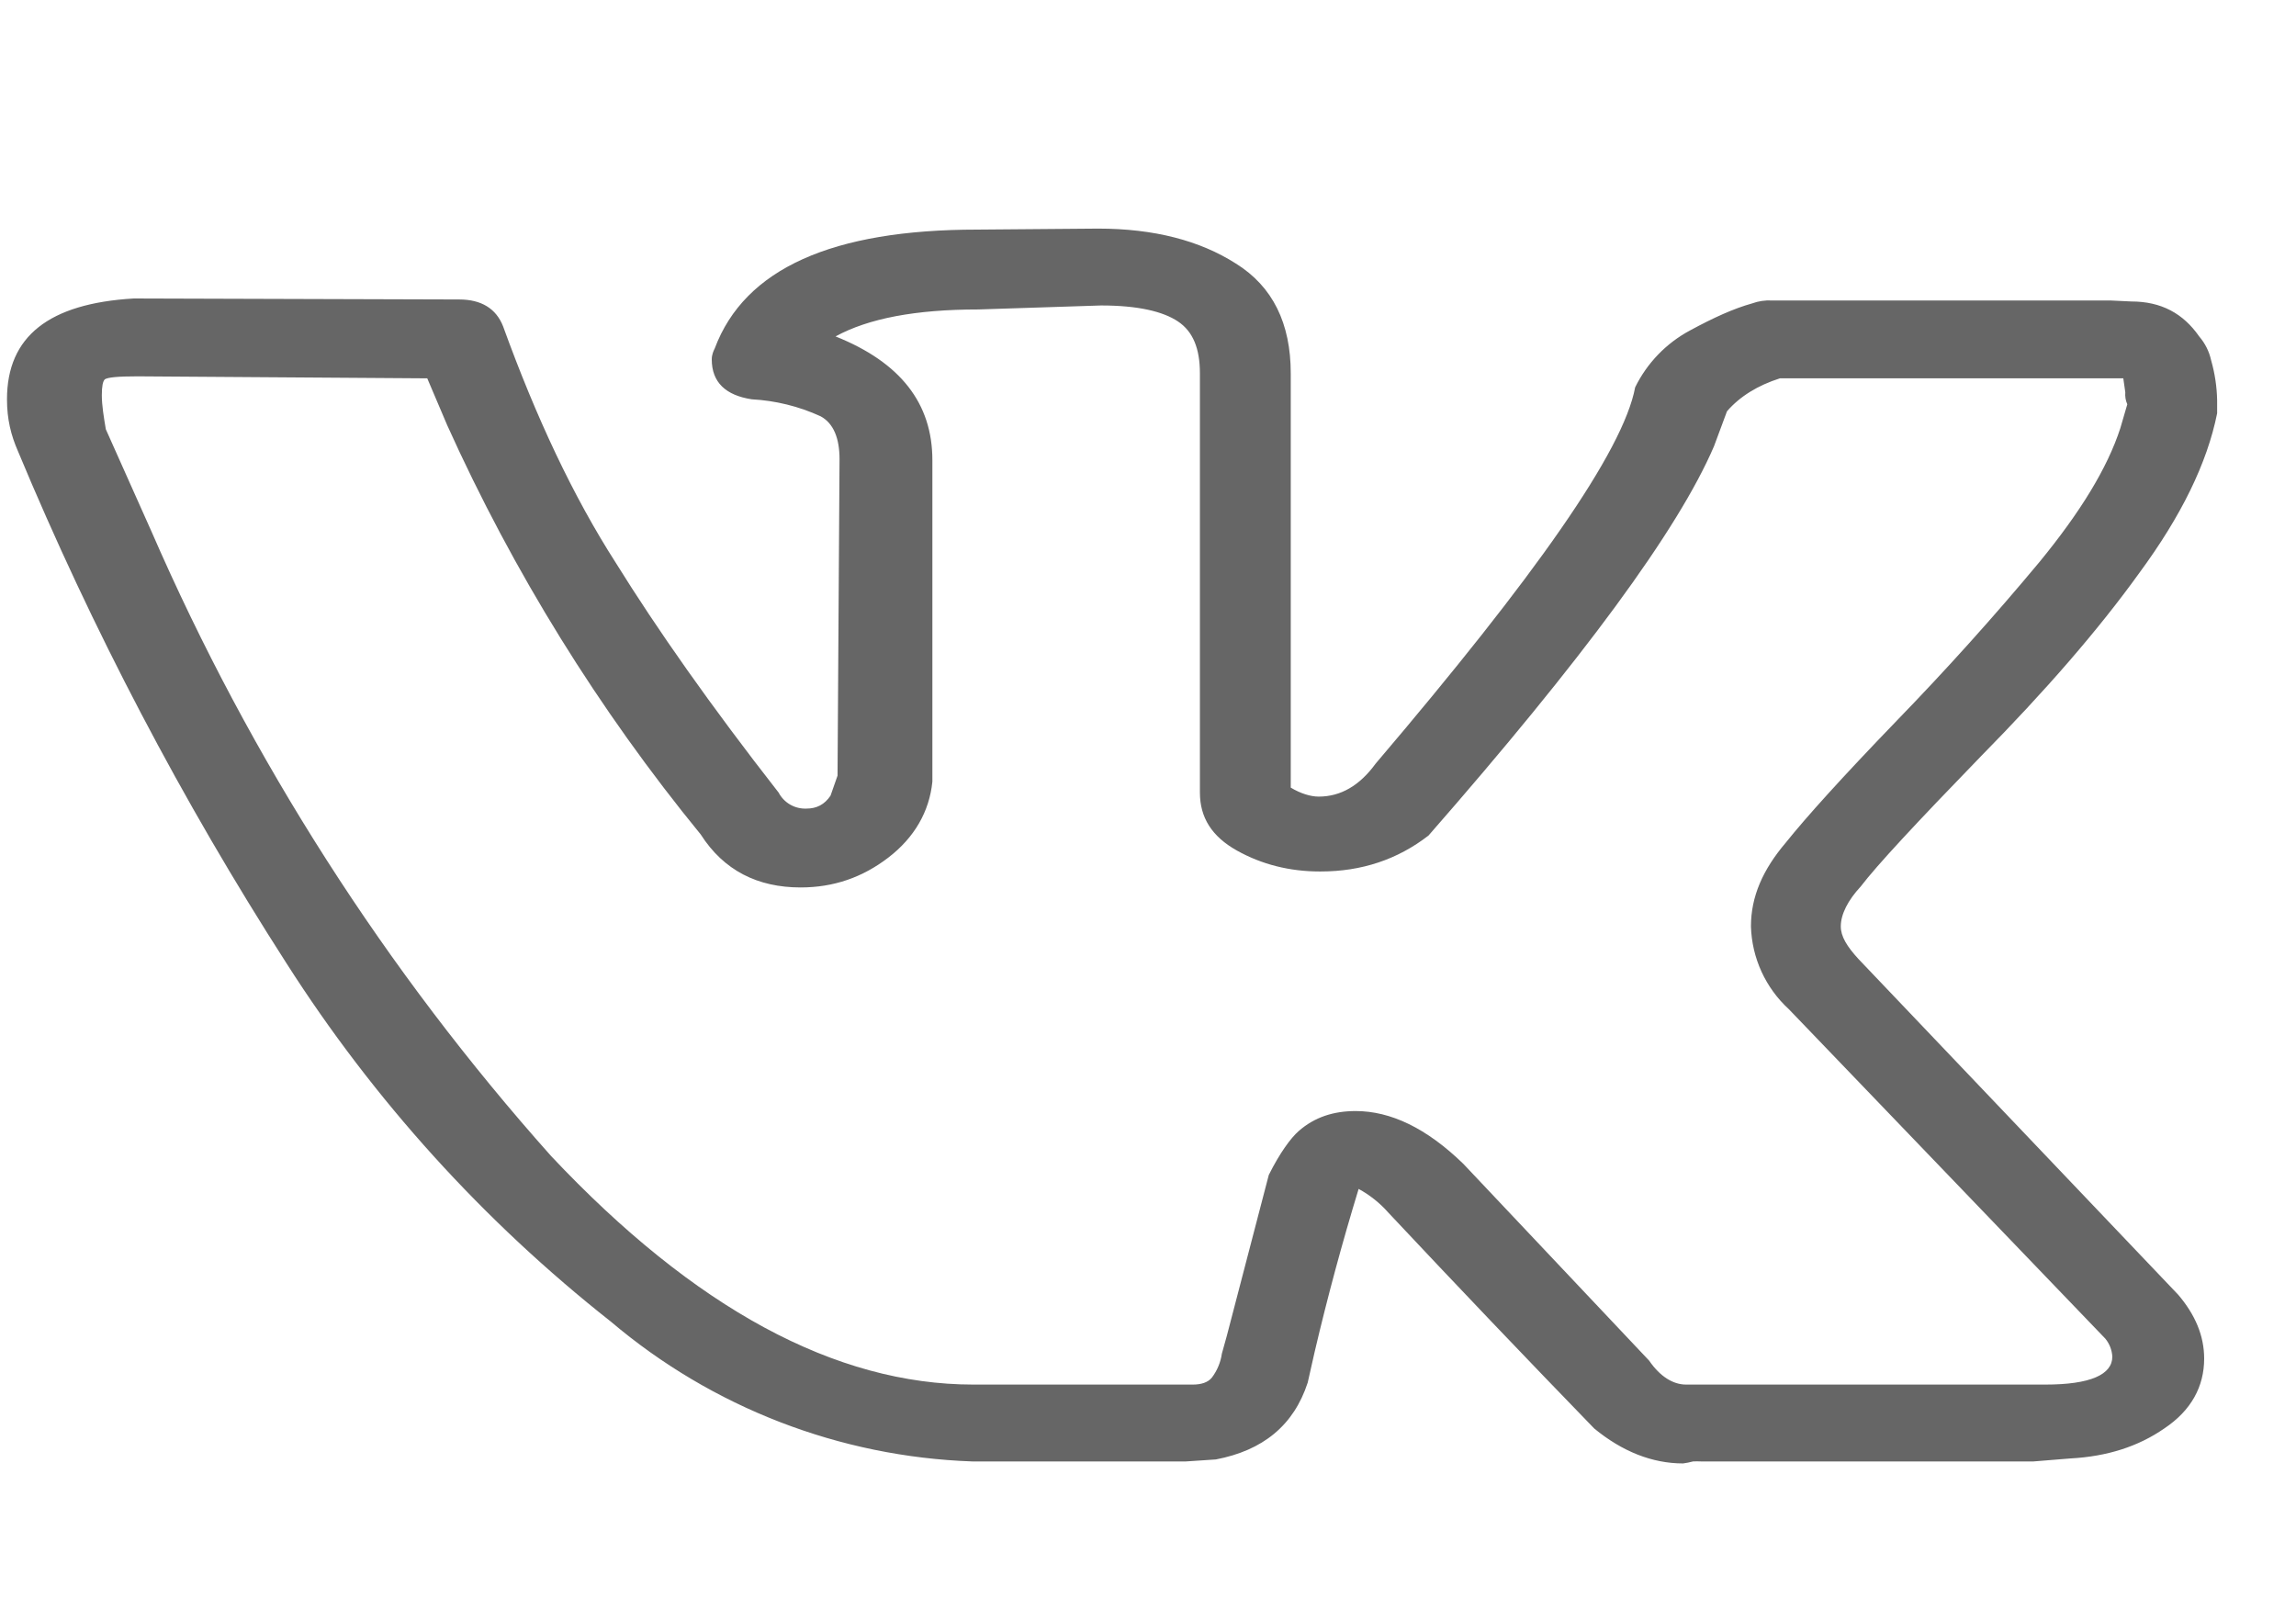
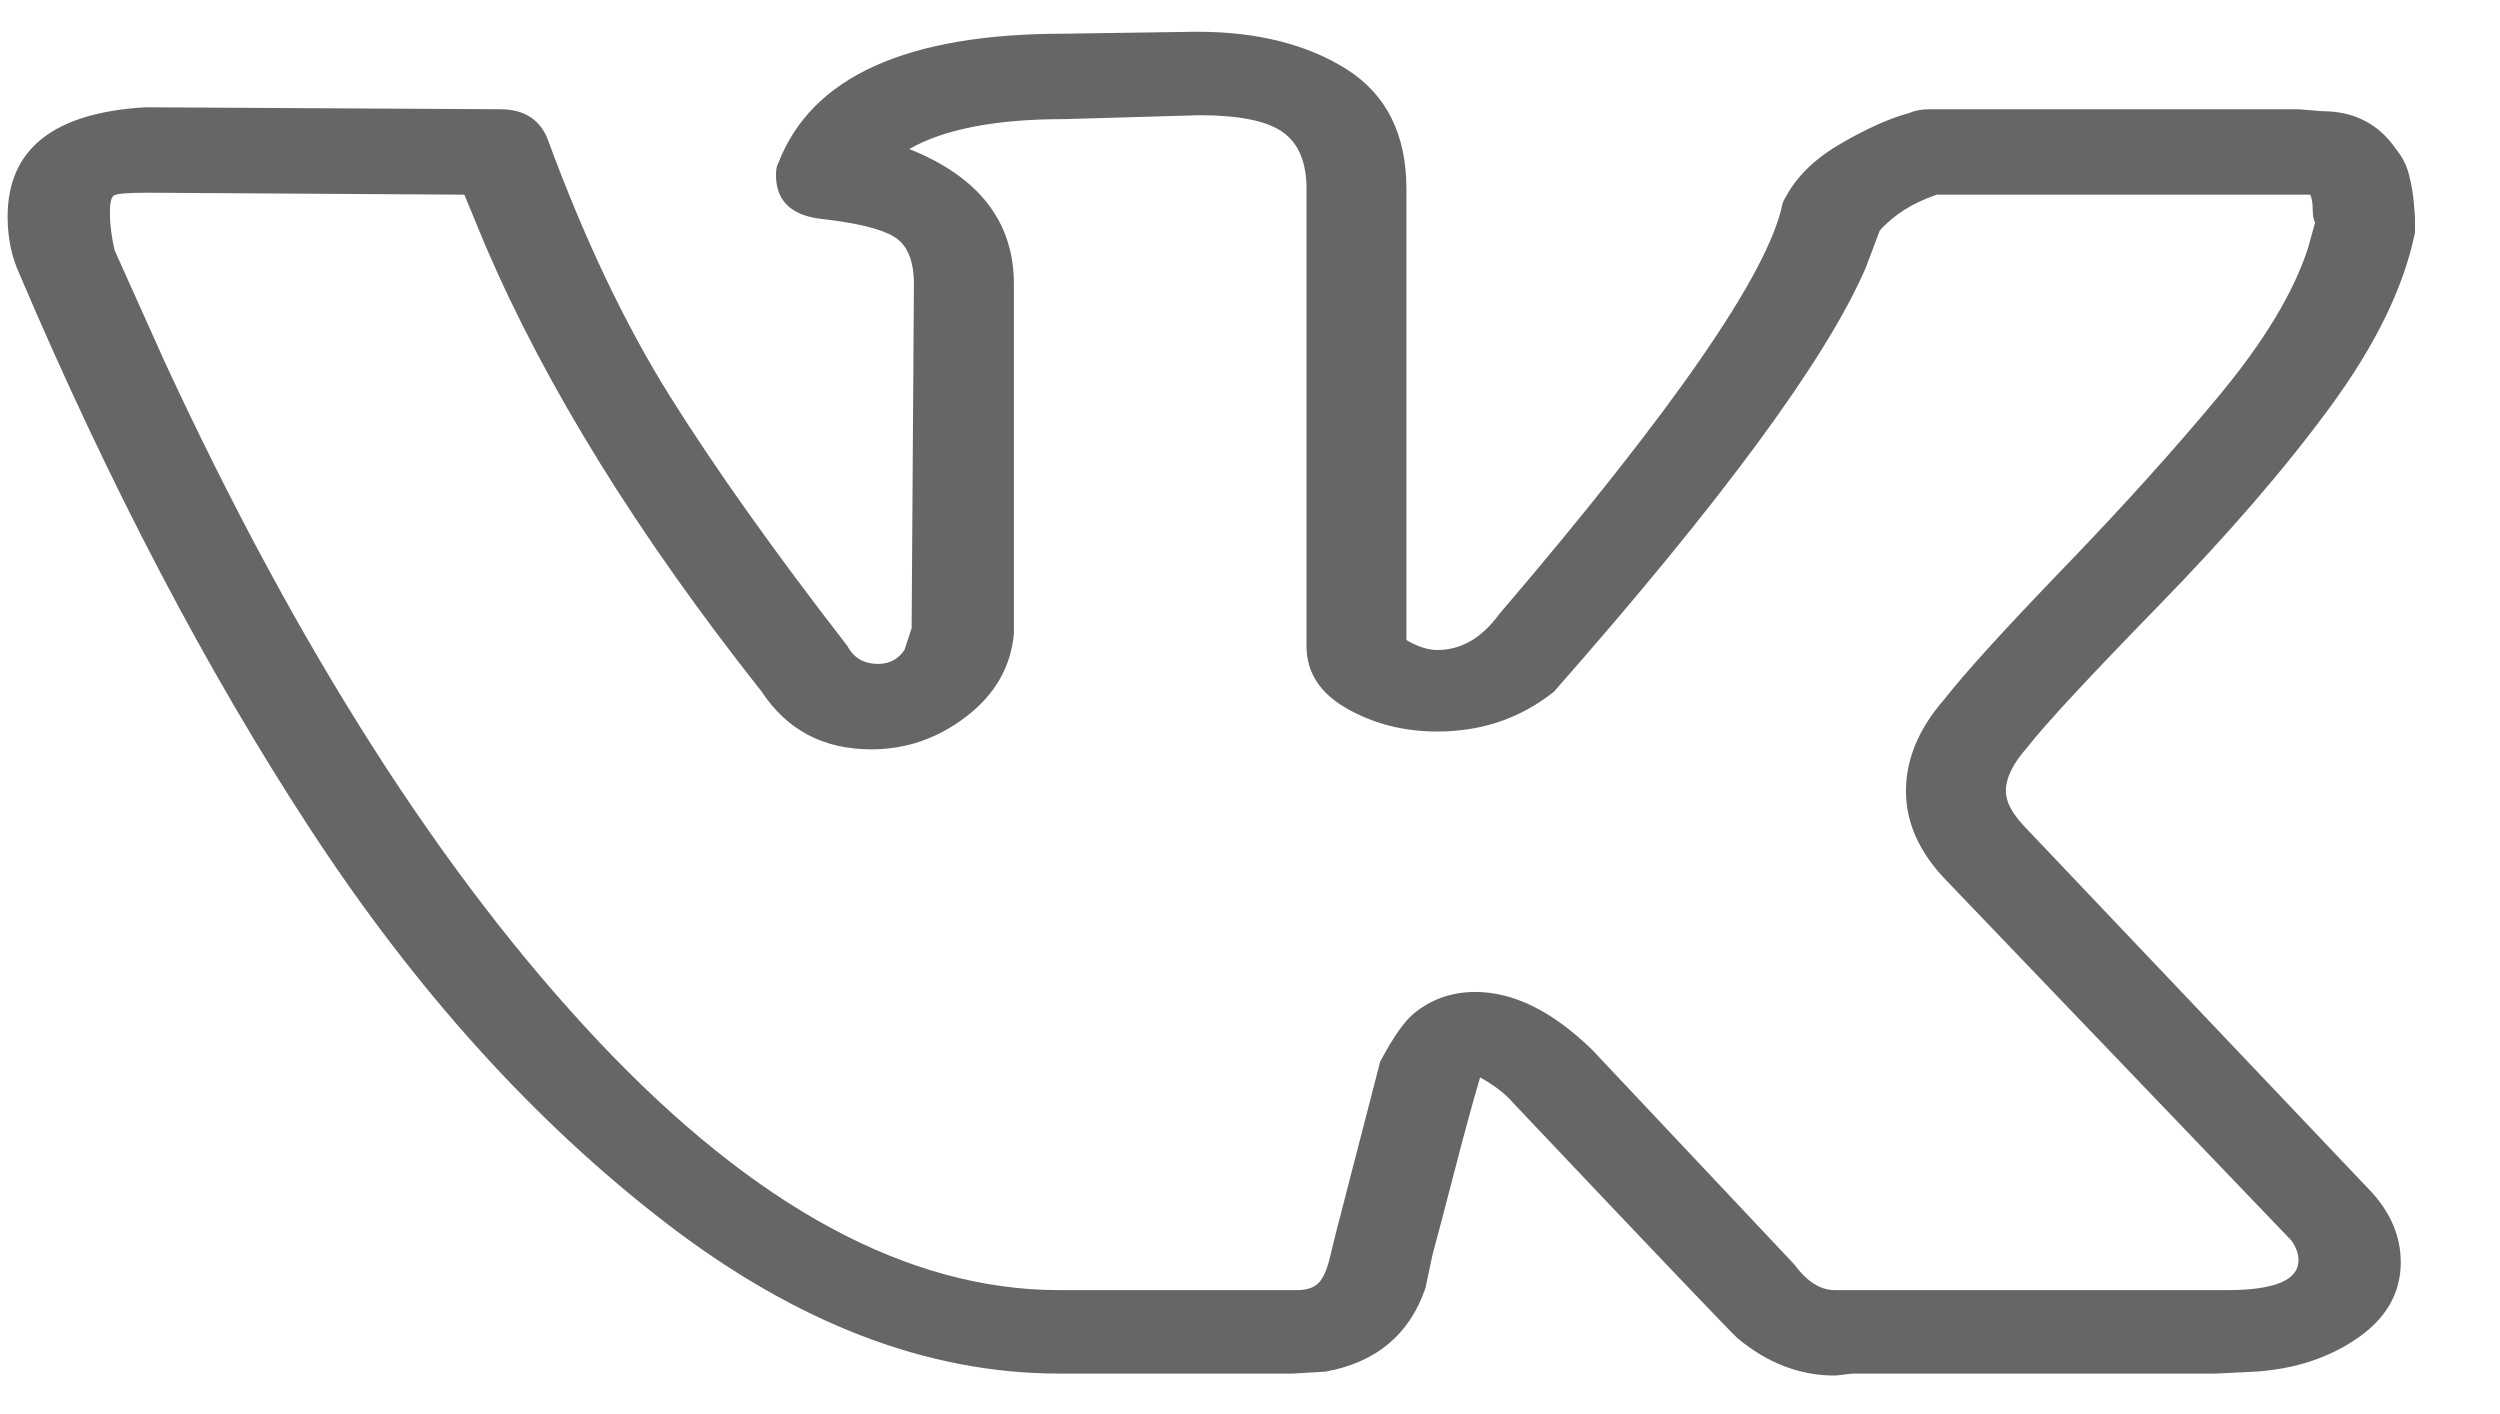
- <svg xmlns="http://www.w3.org/2000/svg" width="23" height="16" fill="none">
-   <path d="M.07 4c0-.63.42-.96 1.27-1.01L4.6 3c.22 0 .37.09.44.27.33.91.7 1.7 1.13 2.37.41.66.95 1.43 1.63 2.3a.3.3 0 0 0 .28.16c.1 0 .18-.04.24-.13l.07-.2.02-3.17c0-.21-.06-.36-.19-.43A1.9 1.9 0 0 0 7.53 4c-.26-.04-.4-.17-.4-.4 0-.05.02-.09.03-.11.3-.8 1.18-1.19 2.63-1.19L11 2.29c.56 0 1.02.12 1.38.35.37.23.55.6.55 1.1v4.15c.1.06.2.09.28.09.22 0 .41-.11.57-.33 1.6-1.88 2.48-3.13 2.6-3.77a1.29 1.29 0 0 1 .55-.57c.24-.13.44-.22.62-.27a.5.5 0 0 1 .2-.03h3.39l.21.01c.3 0 .52.12.68.35.06.07.1.15.12.24a1.57 1.57 0 0 1 .06.4v.13c-.1.5-.36 1.03-.78 1.6-.41.57-.94 1.18-1.59 1.84-.64.66-1.04 1.09-1.2 1.3-.13.14-.2.28-.2.4 0 .1.06.2.18.33l3.2 3.36c.17.2.26.41.26.64 0 .28-.13.52-.4.7-.26.18-.57.28-.94.3l-.37.03h-3.33a.8.8 0 0 0-.08 0 .8.8 0 0 1-.1.02c-.31 0-.61-.12-.89-.35a182 182 0 0 1-2.06-2.16 1.1 1.1 0 0 0-.3-.24 25.63 25.63 0 0 0-.44 1.63l-.07.31c-.14.43-.45.68-.92.77l-.3.02H9.74a5.92 5.92 0 0 1-3.62-1.4 14.5 14.5 0 0 1-3.25-3.59A32.9 32.9 0 0 1 .18 4.52C.11 4.36.07 4.2.07 4Zm13.15 4.73c-.3 0-.58-.07-.83-.21-.25-.14-.37-.33-.37-.58v-4.2c0-.25-.07-.42-.22-.52-.15-.1-.4-.16-.77-.16L9.8 3.1c-.63 0-1.1.09-1.43.27.65.26.97.67.97 1.24v3.22c-.03.3-.18.56-.44.76-.26.2-.55.3-.88.3-.43 0-.77-.17-1-.53a18.47 18.47 0 0 1-2.54-4.1l-.2-.47-2.9-.02c-.2 0-.3.01-.33.03-.02.02-.03.07-.03.16 0 .1.02.22.04.34l.46 1.03a23.46 23.46 0 0 0 4 6.25c1.44 1.53 2.85 2.29 4.23 2.29h2.2c.08 0 .15-.02.19-.07a.52.52 0 0 0 .1-.24l.05-.18.42-1.61c.11-.22.22-.37.3-.44.16-.14.35-.2.57-.2.35 0 .71.17 1.08.53l1.86 1.97c.11.16.24.24.37.24h3.6c.45 0 .67-.1.67-.28a.31.31 0 0 0-.07-.18l-3.17-3.3a1.17 1.17 0 0 1-.38-.83c0-.3.12-.57.35-.84.2-.25.56-.65 1.11-1.22a28.2 28.2 0 0 0 1.43-1.59c.41-.5.68-.94.81-1.34l.07-.24a.24.24 0 0 1-.02-.12l-.02-.14h-3.44c-.22.07-.4.18-.53.33l-.13.35c-.36.84-1.32 2.14-2.86 3.9-.31.24-.67.36-1.08.36Z" fill="#666" />
+ <svg xmlns="http://www.w3.org/2000/svg" width="23" height="13" viewBox="0 0 23 13" fill="none">
+   <path d="M0.07 1.993C0.07 1.371 0.493 1.036 1.339 0.987L4.6 1.005C4.819 1.005 4.965 1.096 5.038 1.279C5.374 2.194 5.749 2.983 6.165 3.648C6.581 4.312 7.125 5.077 7.796 5.943C7.854 6.053 7.949 6.108 8.08 6.108C8.182 6.108 8.263 6.065 8.321 5.98L8.387 5.779L8.408 2.615C8.408 2.395 8.346 2.249 8.222 2.176C8.098 2.102 7.869 2.048 7.533 2.011C7.27 1.974 7.139 1.84 7.139 1.609C7.139 1.56 7.146 1.523 7.161 1.499C7.467 0.706 8.343 0.31 9.787 0.31L11.013 0.292C11.567 0.292 12.027 0.408 12.392 0.639C12.756 0.871 12.939 1.237 12.939 1.737V5.888C13.041 5.949 13.136 5.98 13.223 5.98C13.442 5.98 13.632 5.87 13.792 5.651C15.397 3.773 16.265 2.517 16.397 1.883C16.397 1.871 16.411 1.84 16.441 1.791C16.543 1.609 16.71 1.45 16.944 1.316C17.177 1.182 17.381 1.09 17.557 1.042C17.615 1.017 17.681 1.005 17.754 1.005H21.146L21.365 1.023C21.657 1.023 21.883 1.139 22.043 1.371C22.102 1.444 22.142 1.523 22.163 1.609C22.185 1.694 22.2 1.779 22.207 1.865C22.215 1.95 22.218 1.999 22.218 2.011V2.139C22.116 2.639 21.857 3.172 21.441 3.739C21.026 4.306 20.497 4.919 19.855 5.577C19.213 6.236 18.811 6.669 18.651 6.876C18.52 7.022 18.454 7.156 18.454 7.278C18.454 7.376 18.512 7.486 18.629 7.608L21.824 10.973C21.999 11.168 22.087 11.381 22.087 11.613C22.087 11.893 21.956 12.125 21.693 12.308C21.43 12.491 21.117 12.594 20.752 12.619L20.38 12.637H17.053C17.039 12.637 17.009 12.64 16.966 12.646C16.922 12.652 16.893 12.655 16.878 12.655C16.557 12.655 16.258 12.54 15.981 12.308C15.879 12.21 15.193 11.491 13.924 10.15C13.851 10.064 13.748 9.985 13.617 9.912C13.559 10.107 13.482 10.387 13.387 10.753C13.293 11.119 13.223 11.381 13.18 11.54L13.114 11.851C12.968 12.277 12.662 12.534 12.195 12.619L11.888 12.637H9.743C8.532 12.637 7.325 12.174 6.121 11.247C4.918 10.32 3.834 9.122 2.871 7.653C1.908 6.184 1.011 4.474 0.18 2.523C0.107 2.365 0.07 2.188 0.07 1.993ZM13.223 6.73C12.917 6.73 12.64 6.66 12.392 6.519C12.144 6.379 12.02 6.187 12.02 5.943V1.737C12.02 1.493 11.947 1.319 11.801 1.215C11.655 1.112 11.399 1.06 11.035 1.06L9.787 1.096C9.16 1.096 8.686 1.188 8.365 1.371C9.007 1.627 9.328 2.041 9.328 2.615V5.833C9.298 6.138 9.153 6.391 8.89 6.592C8.627 6.794 8.336 6.894 8.015 6.894C7.577 6.894 7.241 6.717 7.008 6.364C5.87 4.925 5.024 3.559 4.469 2.267L4.272 1.791L1.361 1.773C1.172 1.773 1.066 1.782 1.044 1.801C1.022 1.819 1.011 1.871 1.011 1.956C1.011 2.066 1.026 2.182 1.055 2.304L1.515 3.328C2.74 5.974 4.071 8.059 5.509 9.583C6.946 11.107 8.357 11.869 9.743 11.869H11.932C12.02 11.869 12.085 11.848 12.129 11.805C12.173 11.762 12.209 11.68 12.238 11.558L12.282 11.375L12.698 9.766C12.815 9.546 12.917 9.4 13.004 9.327C13.165 9.193 13.355 9.126 13.573 9.126C13.924 9.126 14.281 9.302 14.646 9.656L16.506 11.631C16.623 11.79 16.747 11.869 16.878 11.869H20.489C20.927 11.869 21.146 11.777 21.146 11.595C21.146 11.534 21.124 11.473 21.08 11.412L17.907 8.101C17.659 7.845 17.535 7.571 17.535 7.278C17.535 6.986 17.651 6.705 17.885 6.437C18.075 6.193 18.443 5.788 18.99 5.221C19.537 4.654 20.015 4.123 20.424 3.63C20.832 3.136 21.102 2.688 21.233 2.285L21.299 2.048C21.285 2.023 21.277 1.984 21.277 1.929C21.277 1.874 21.27 1.828 21.255 1.791H17.819C17.6 1.865 17.425 1.974 17.294 2.121L17.163 2.468C16.798 3.309 15.842 4.608 14.296 6.364C13.989 6.608 13.632 6.73 13.223 6.73Z" fill="#666666" />
</svg>
